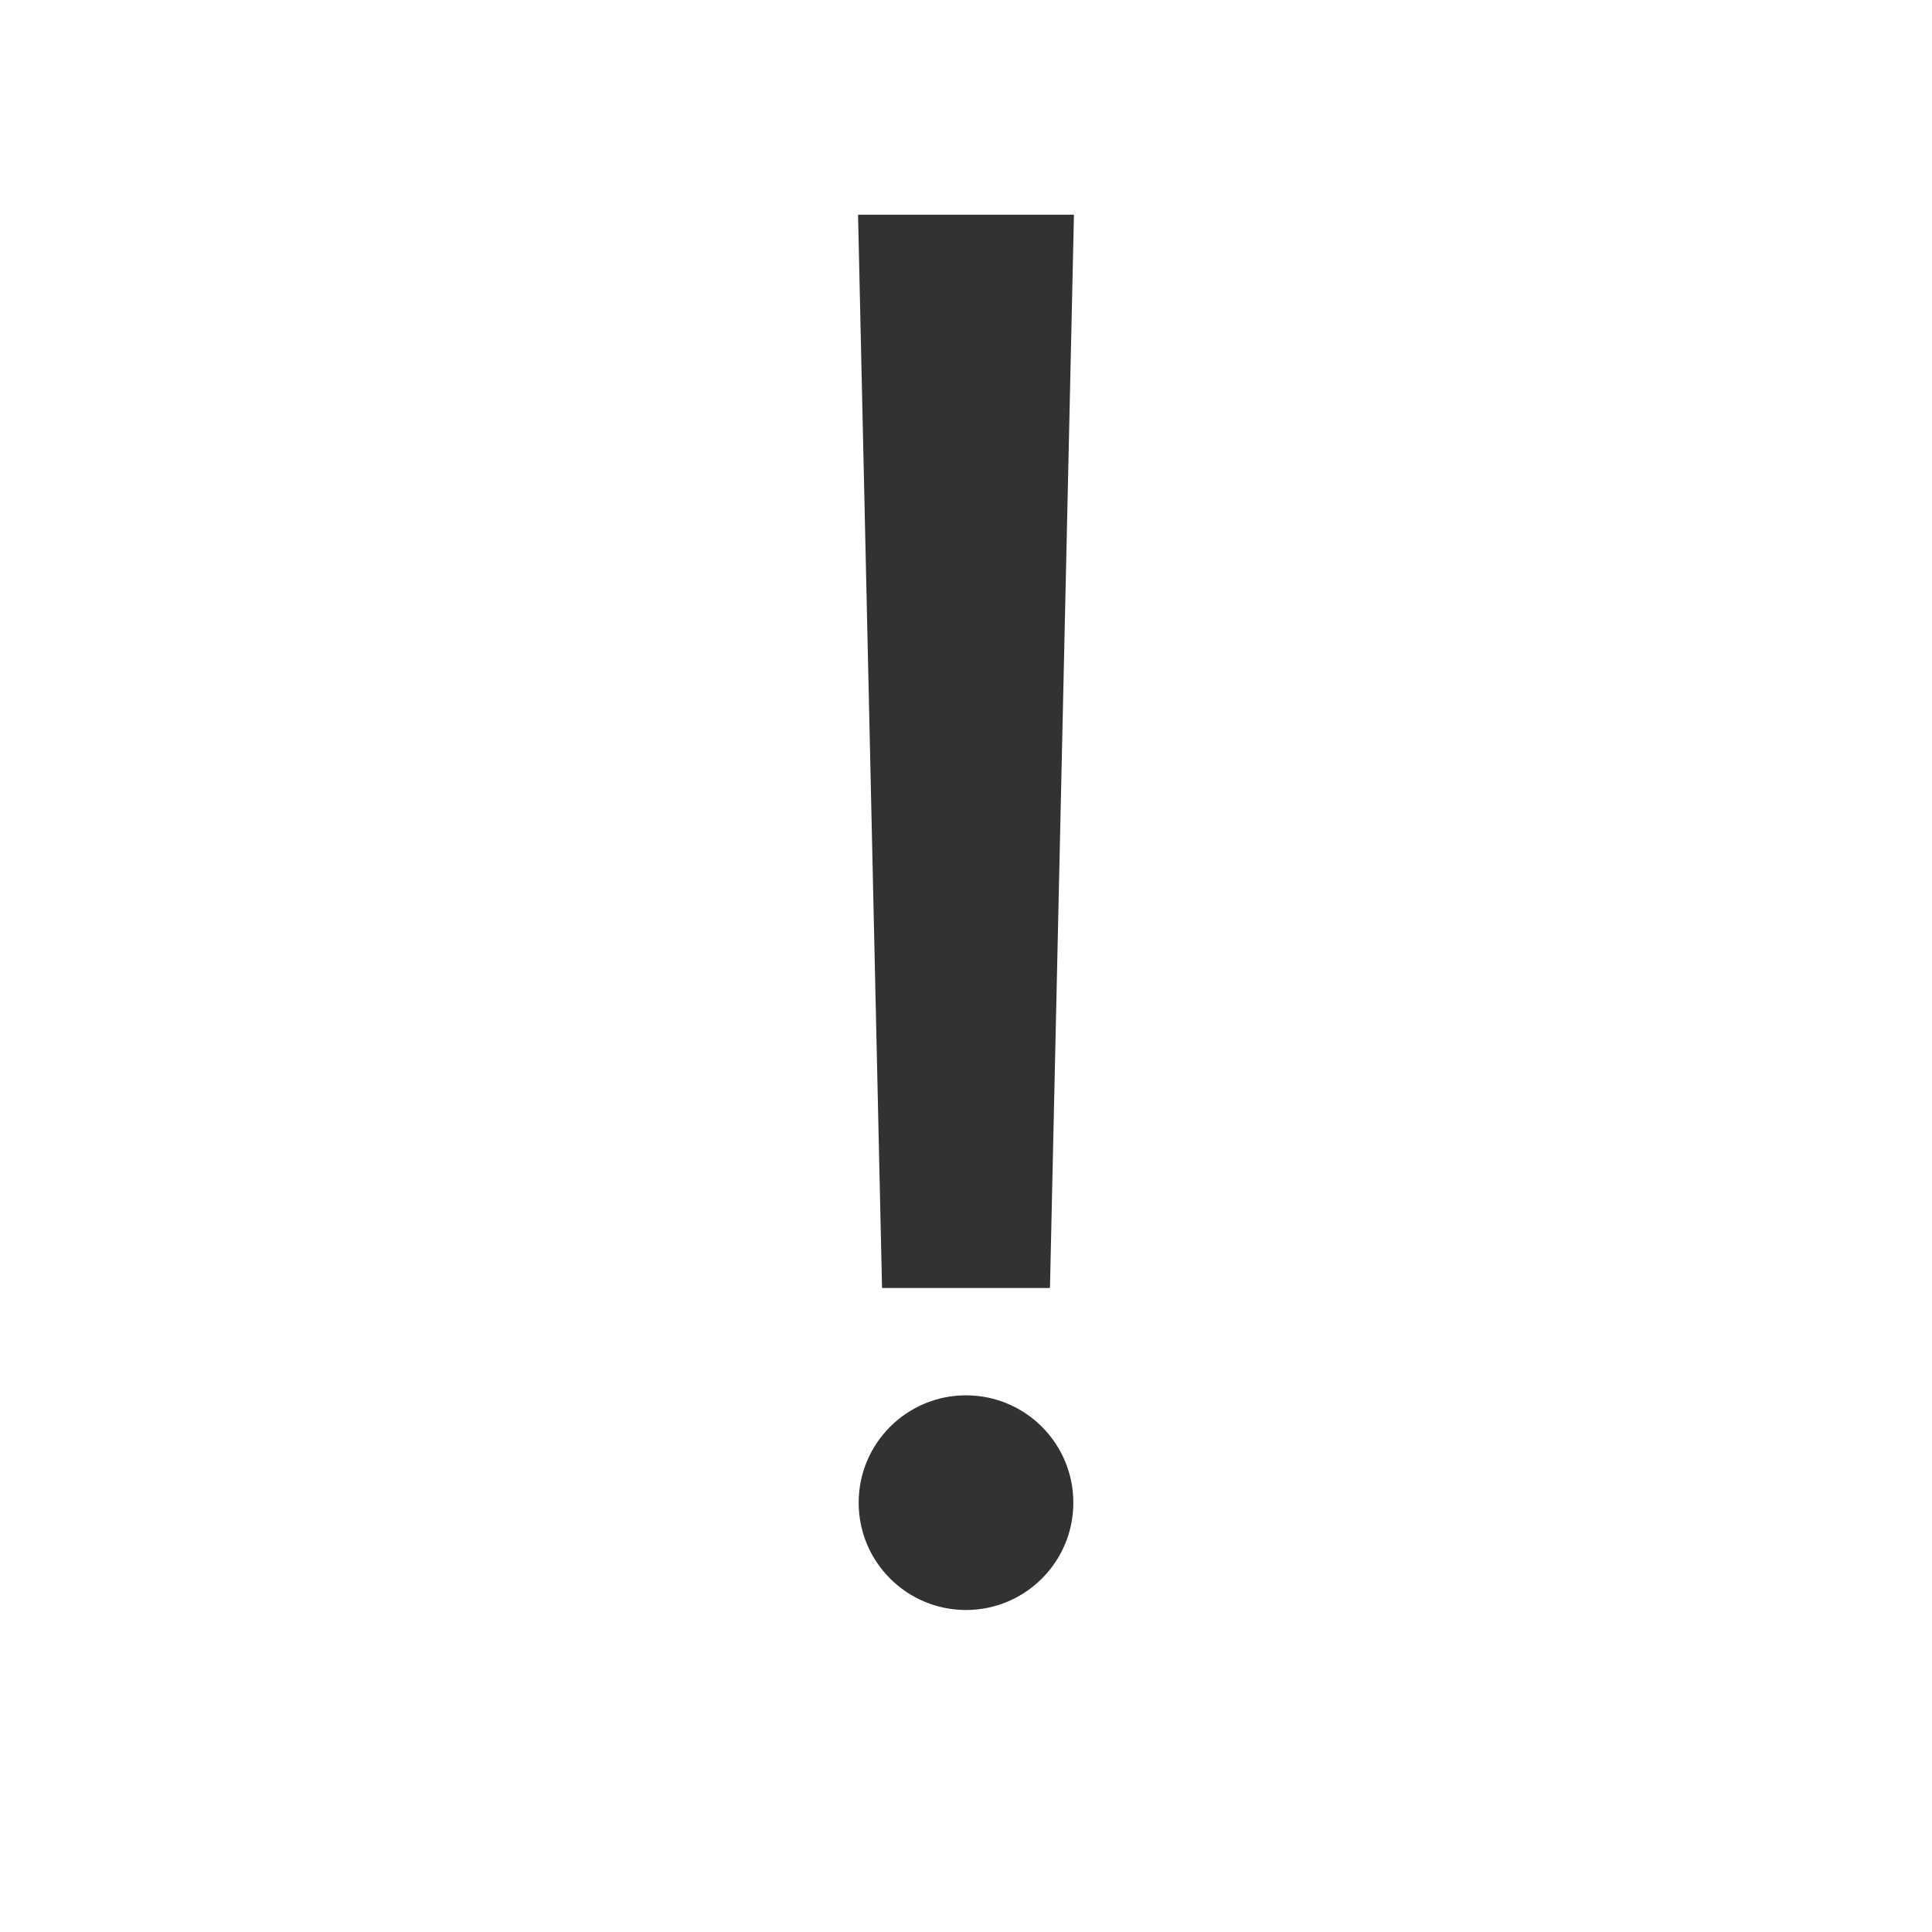
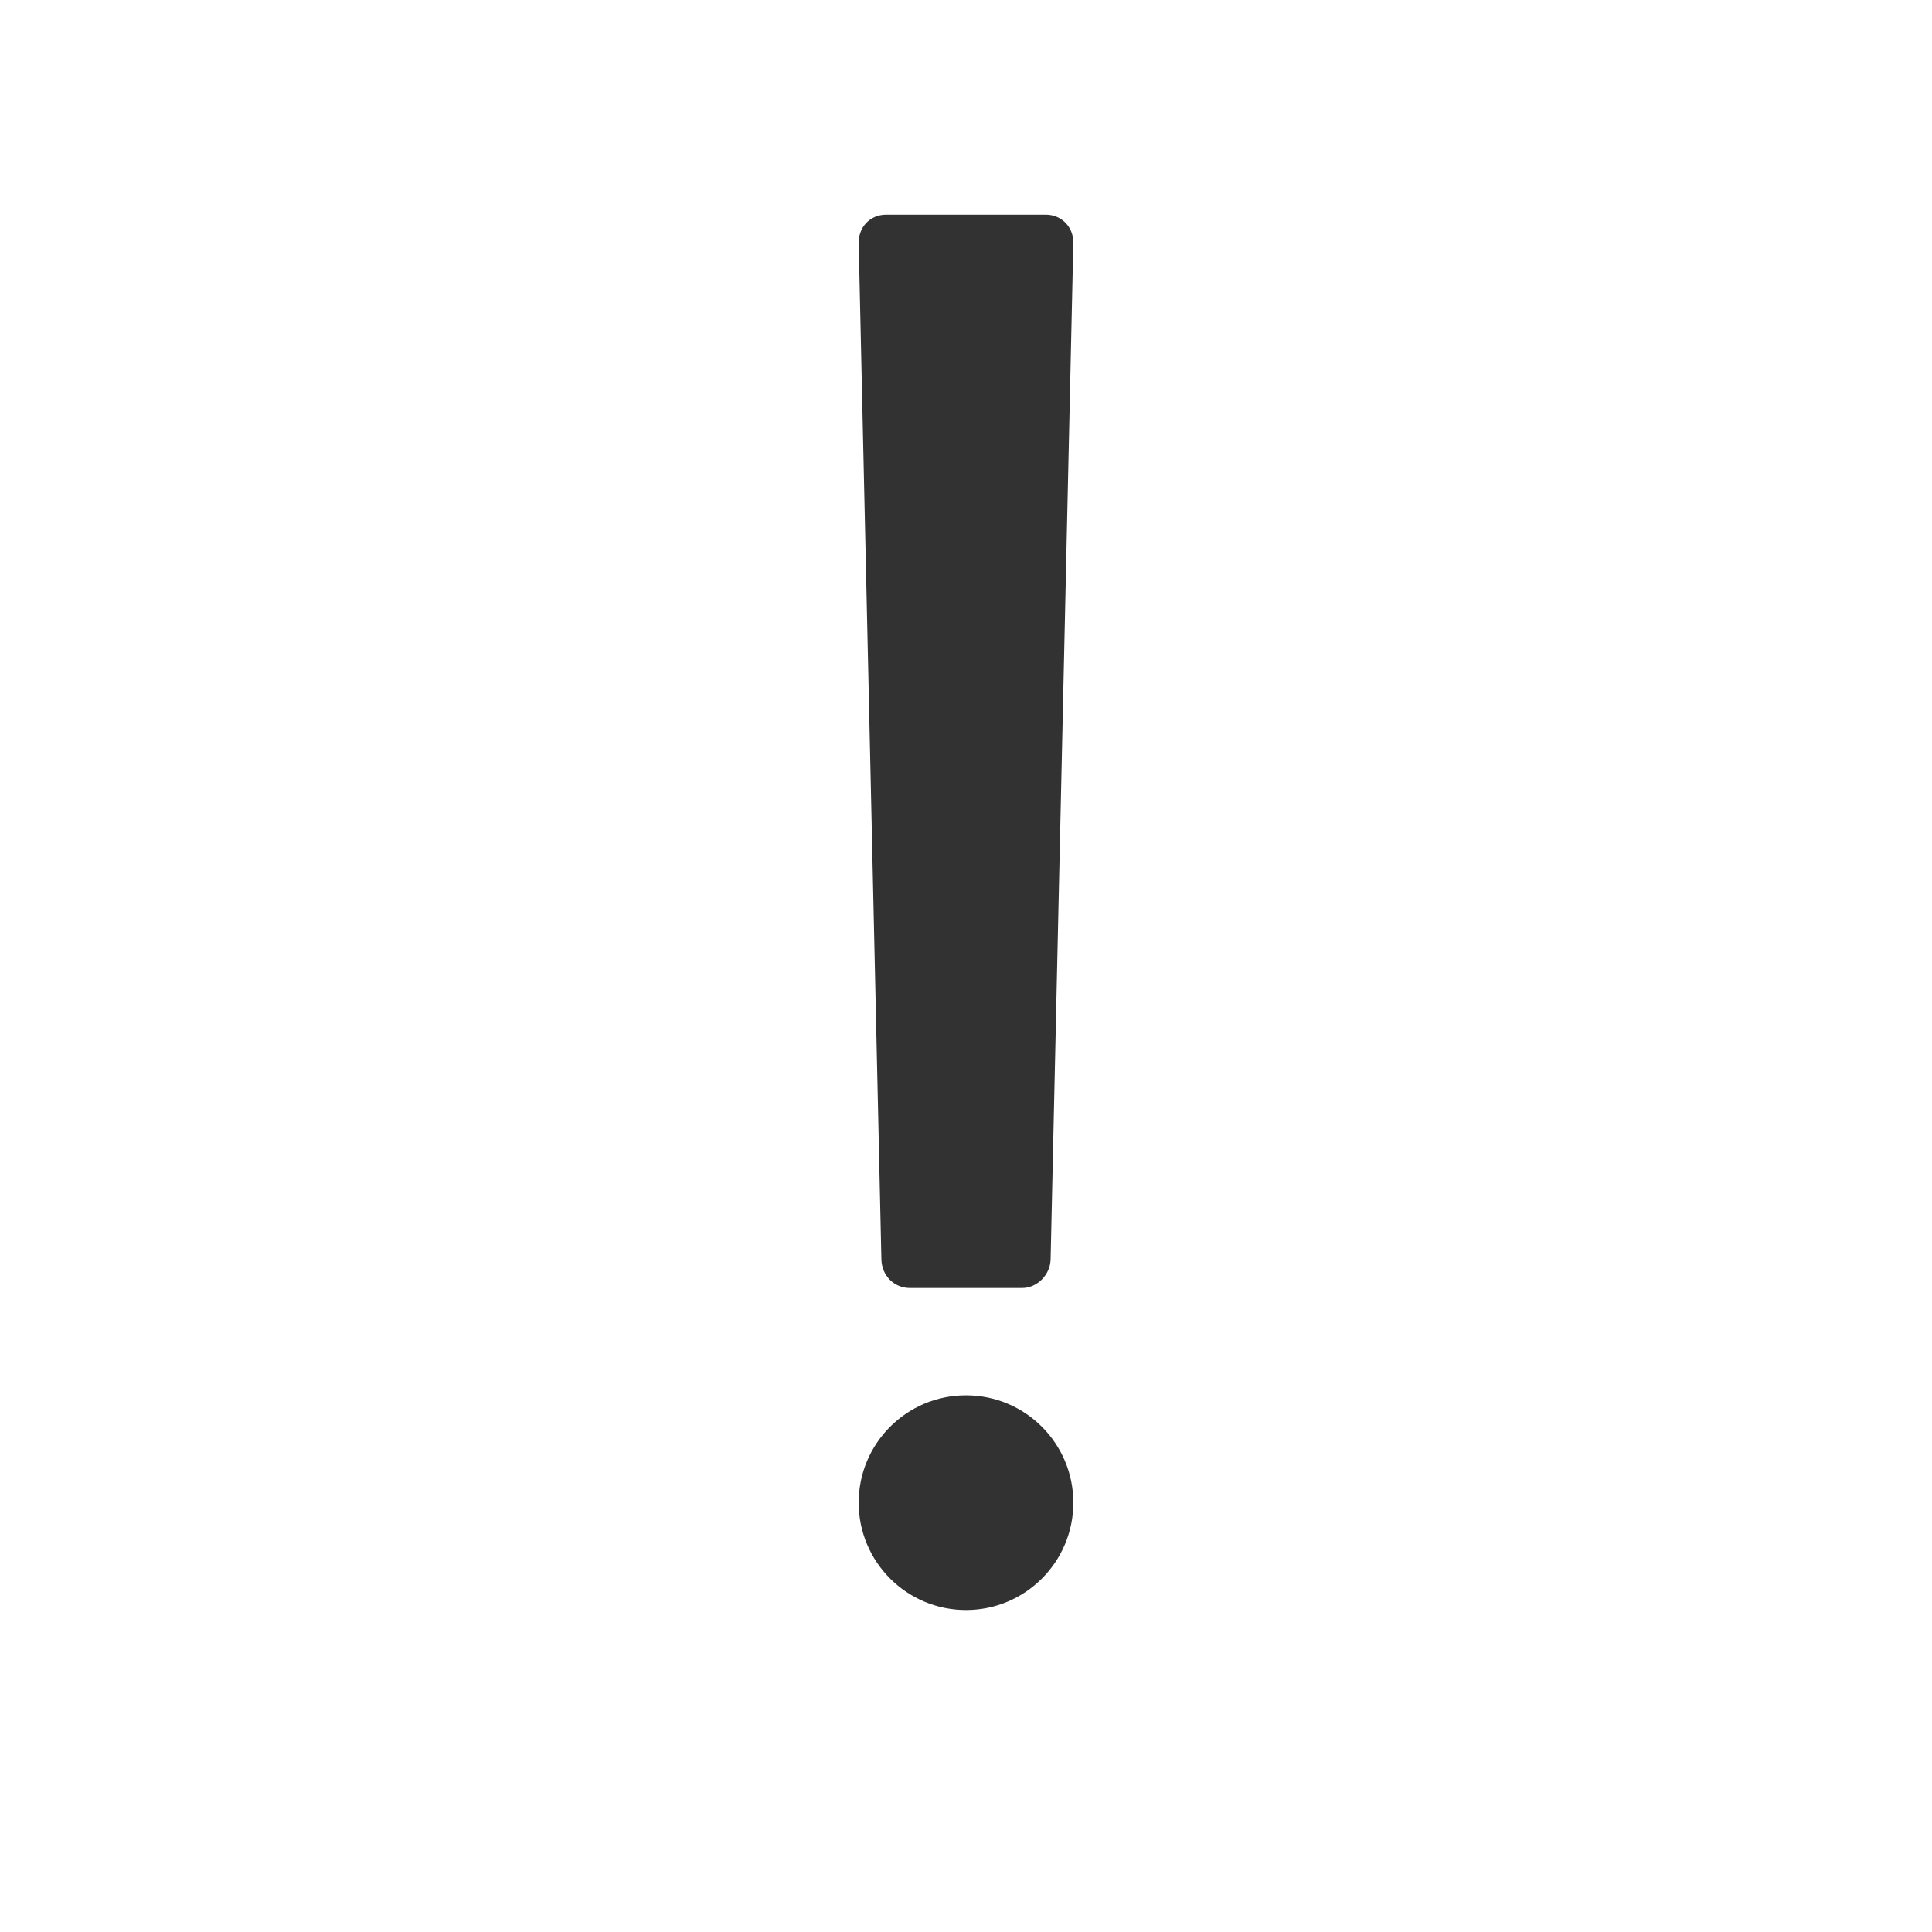
<svg xmlns="http://www.w3.org/2000/svg" width="1000" height="1000">
-   <path d="M444.129 111.377a.263.263 0 0 1 .258-.266h111.226c.146 0 .261.114.258.266L543.466 666.4a.273.273 0 0 1-.271.267h-86.39a.27.27 0 0 1-.27-.267l-12.406-555.023zM500 833.333c-30.682 0-55.556-24.873-55.556-55.555 0-30.683 24.874-55.556 55.556-55.556s55.556 24.873 55.556 55.556c0 30.682-24.874 55.555-55.556 55.555z" fill="#323233" fill-rule="evenodd" />
+   <path d="M444.455 125.97c-.183-8.206 5.676-14.859 14.278-14.859h82.534c8.069 0 14.47 6.24 14.278 14.86l-11.753 525.836c-.183 8.207-7.153 14.86-14.685 14.86h-58.214c-7.927 0-14.492-6.24-14.685-14.86L444.455 125.97zM500 833.334c-30.682 0-55.556-24.873-55.556-55.555 0-30.683 24.874-55.556 55.556-55.556s55.556 24.873 55.556 55.556c0 30.682-24.874 55.555-55.556 55.555z" fill="#323233" fill-rule="evenodd" />
</svg>
